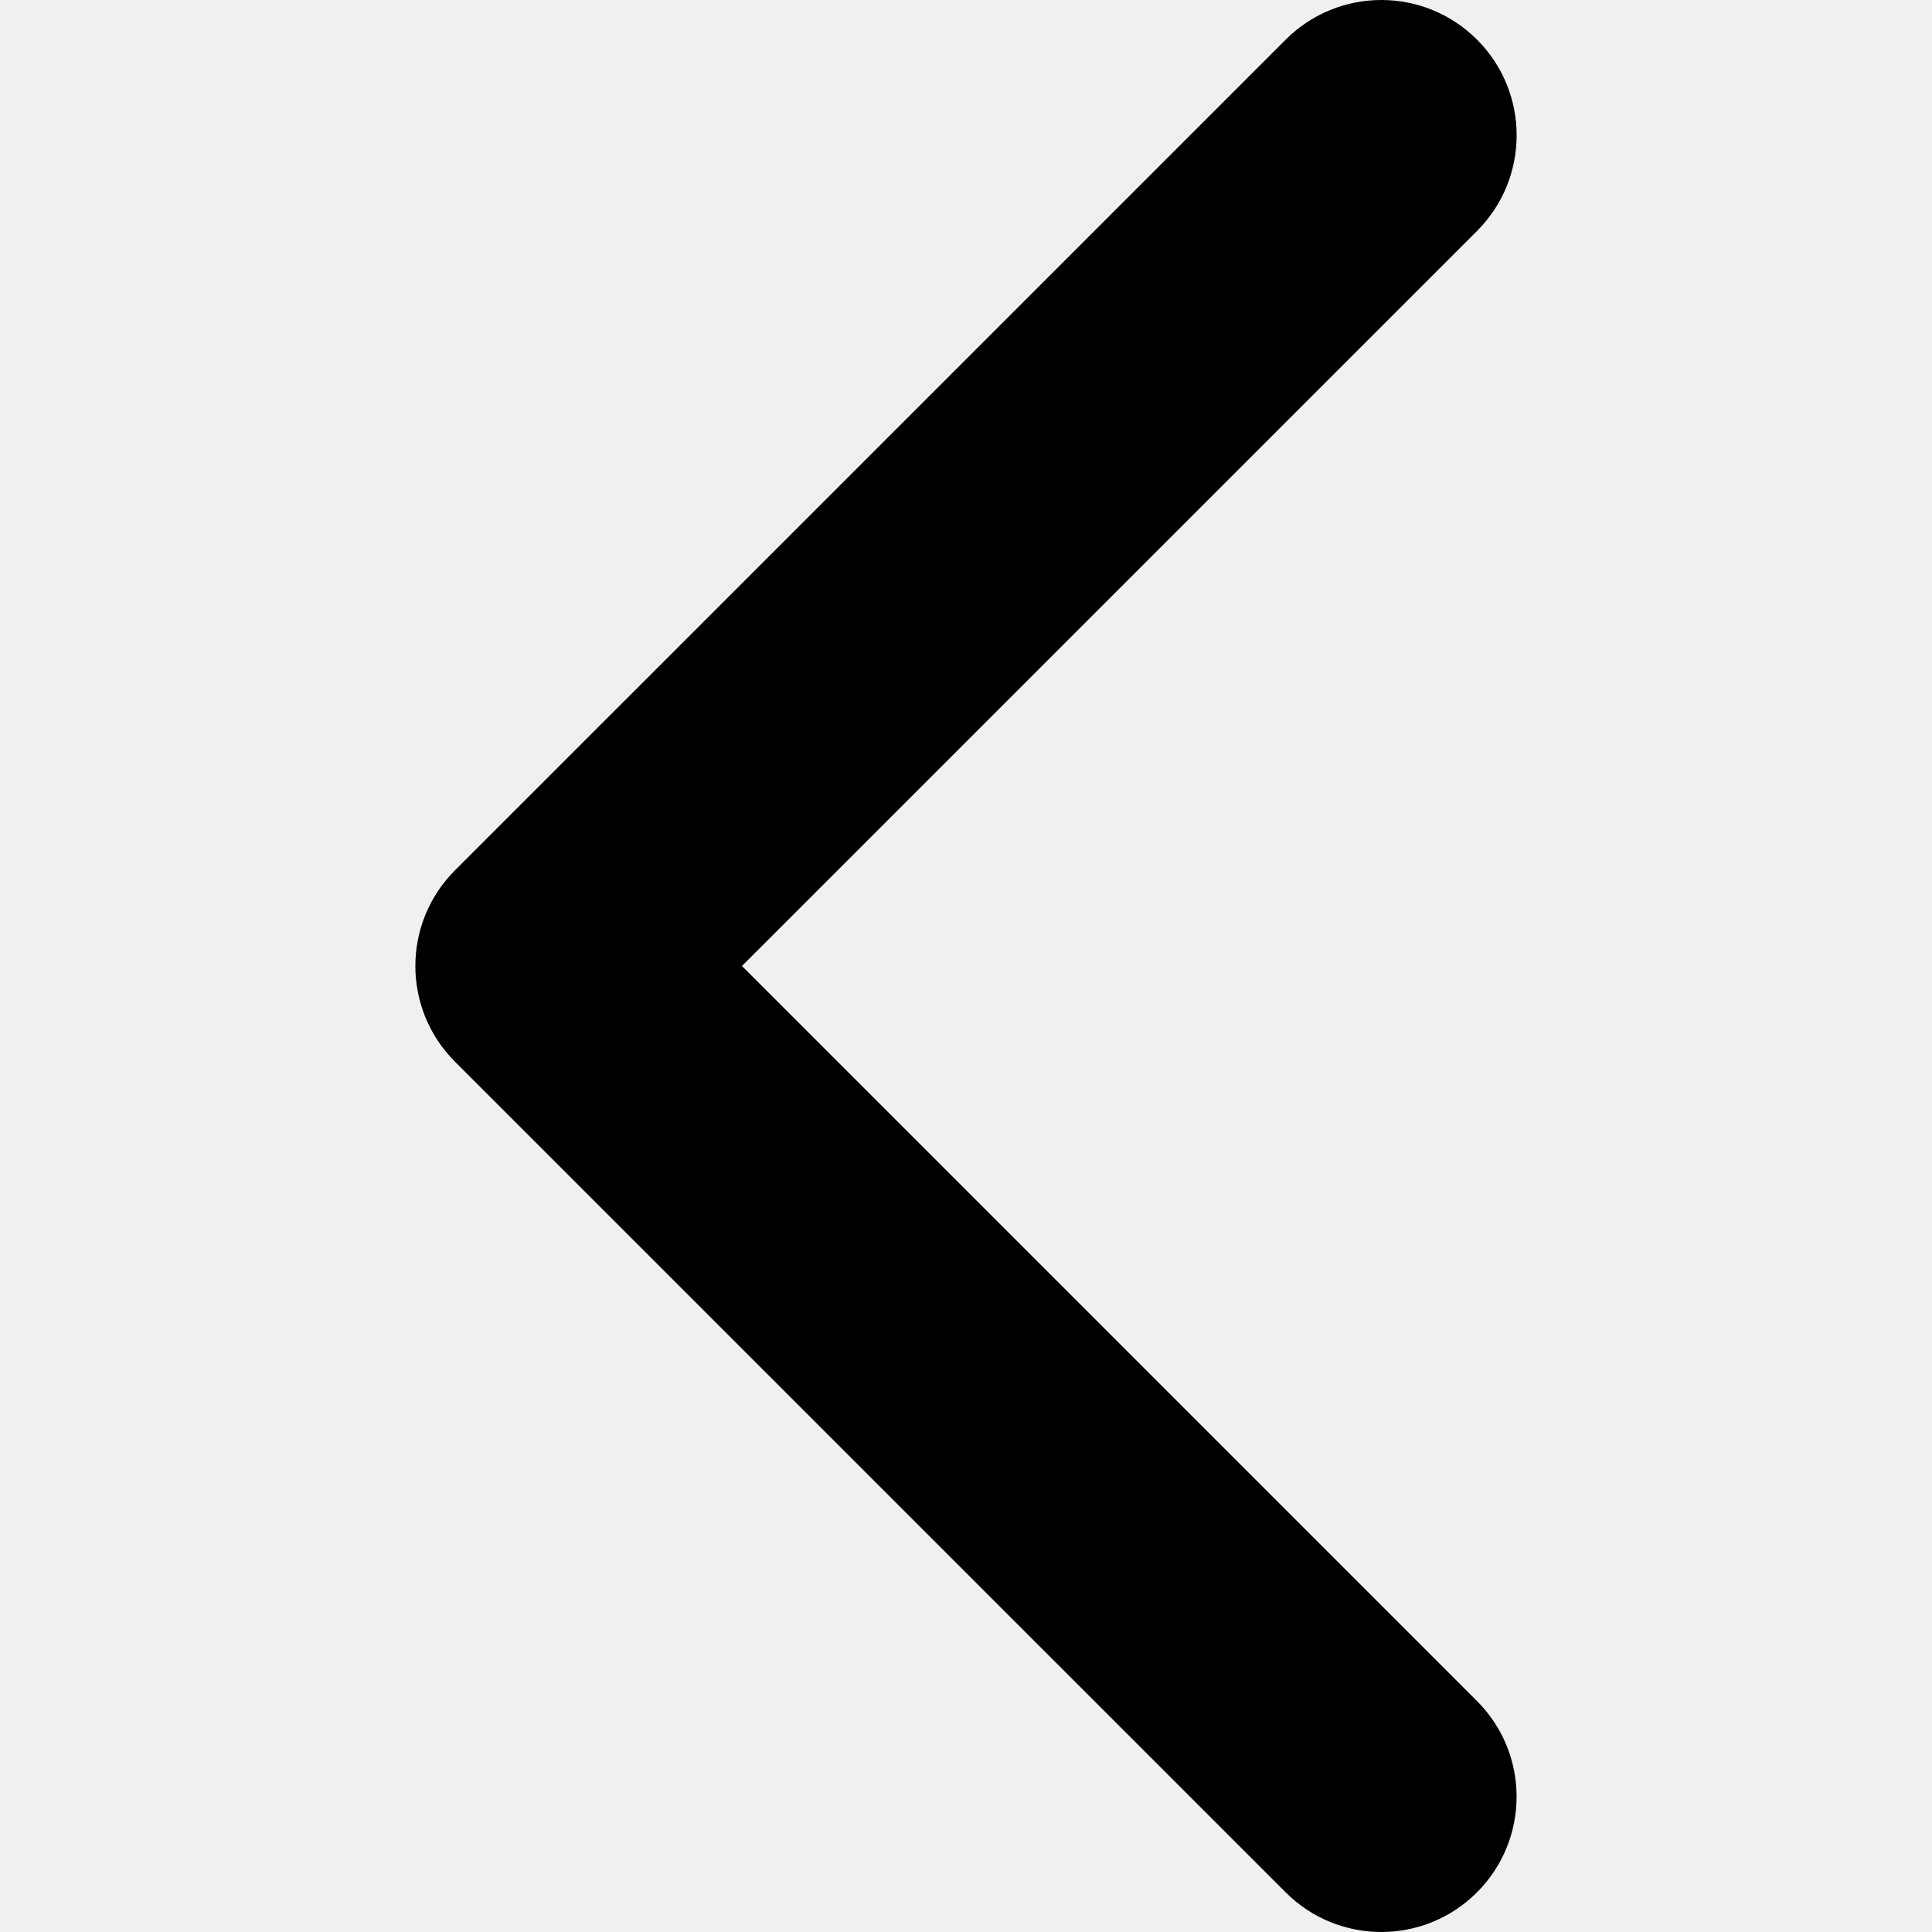
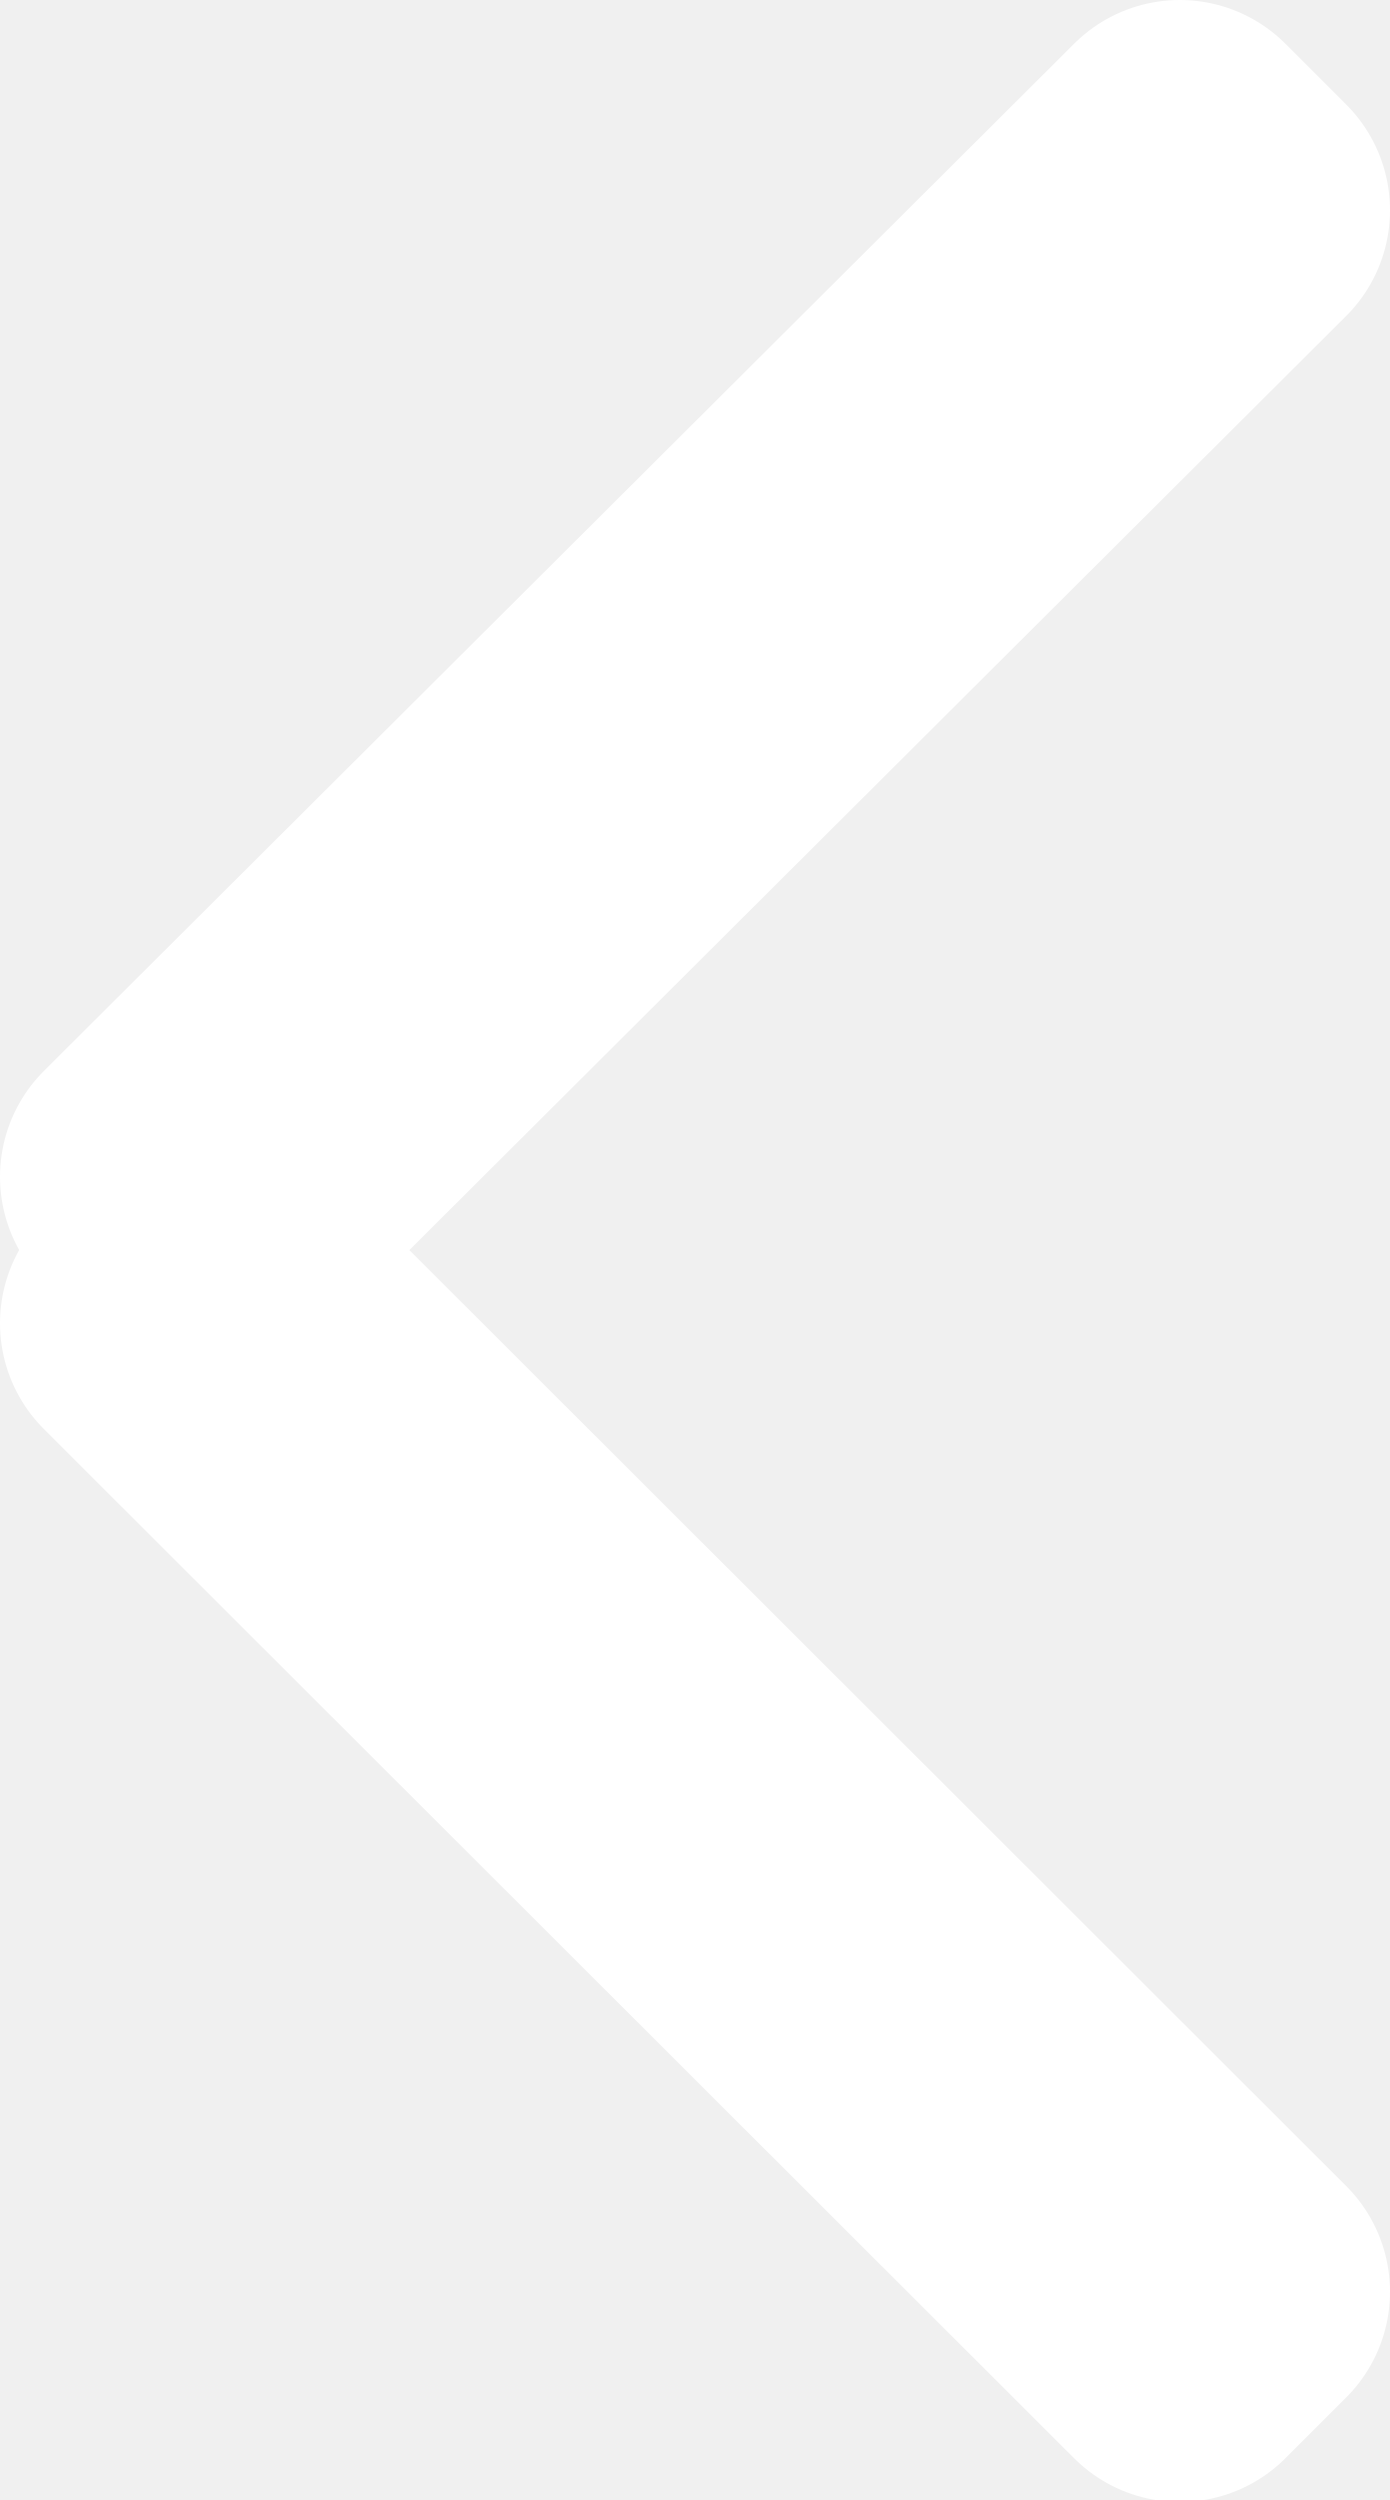
- <svg xmlns="http://www.w3.org/2000/svg" version="1.1" id="Capa_1" x="0px" y="0px" width="451.847px" height="451.847px" viewBox="0 0 451.847 451.847" style="enable-background:new 0 0 451.847 451.847;" xml:space="preserve">
-   <g>
-     <path d="M97.141,225.92c0-8.095,3.091-16.192,9.259-22.366L300.689,9.27c12.359-12.359,32.397-12.359,44.751,0   c12.354,12.354,12.354,32.388,0,44.748L173.525,225.92l171.903,171.909c12.354,12.354,12.354,32.391,0,44.744   c-12.354,12.365-32.386,12.365-44.745,0l-194.29-194.281C100.226,242.115,97.141,234.018,97.141,225.92z" />
+ <svg xmlns="http://www.w3.org/2000/svg" viewBox="0 0 13.95 25.09">
+   <defs>
+     <style>.cls-1{fill:#fff;fill-opacity:0;stroke:#fff;stroke-linejoin:round;stroke-width:3px;}</style>
+   </defs>
+   <g id="Слой_2" data-name="Слой 2">
+     <g id="Слой_1-2" data-name="Слой 1">
+       <path id="ts85a" class="cls-1" d="M12.45,2.11l-.61-.61L1.5,11.81l.61.61Z" />
+       <path id="ts85b" class="cls-1" d="M12.45,23l-.61.61L1.5,13.28l.61-.61Z" />
+     </g>
  </g>
-   <g>
- </g>
-   <g>
- </g>
-   <g>
- </g>
-   <g>
- </g>
-   <g>
- </g>
-   <g>
- </g>
-   <g>
- </g>
-   <g>
- </g>
-   <g>
- </g>
-   <g>
- </g>
-   <g>
- </g>
-   <g>
- </g>
-   <g>
- </g>
-   <g>
- </g>
-   <g>
- </g>
</svg>
